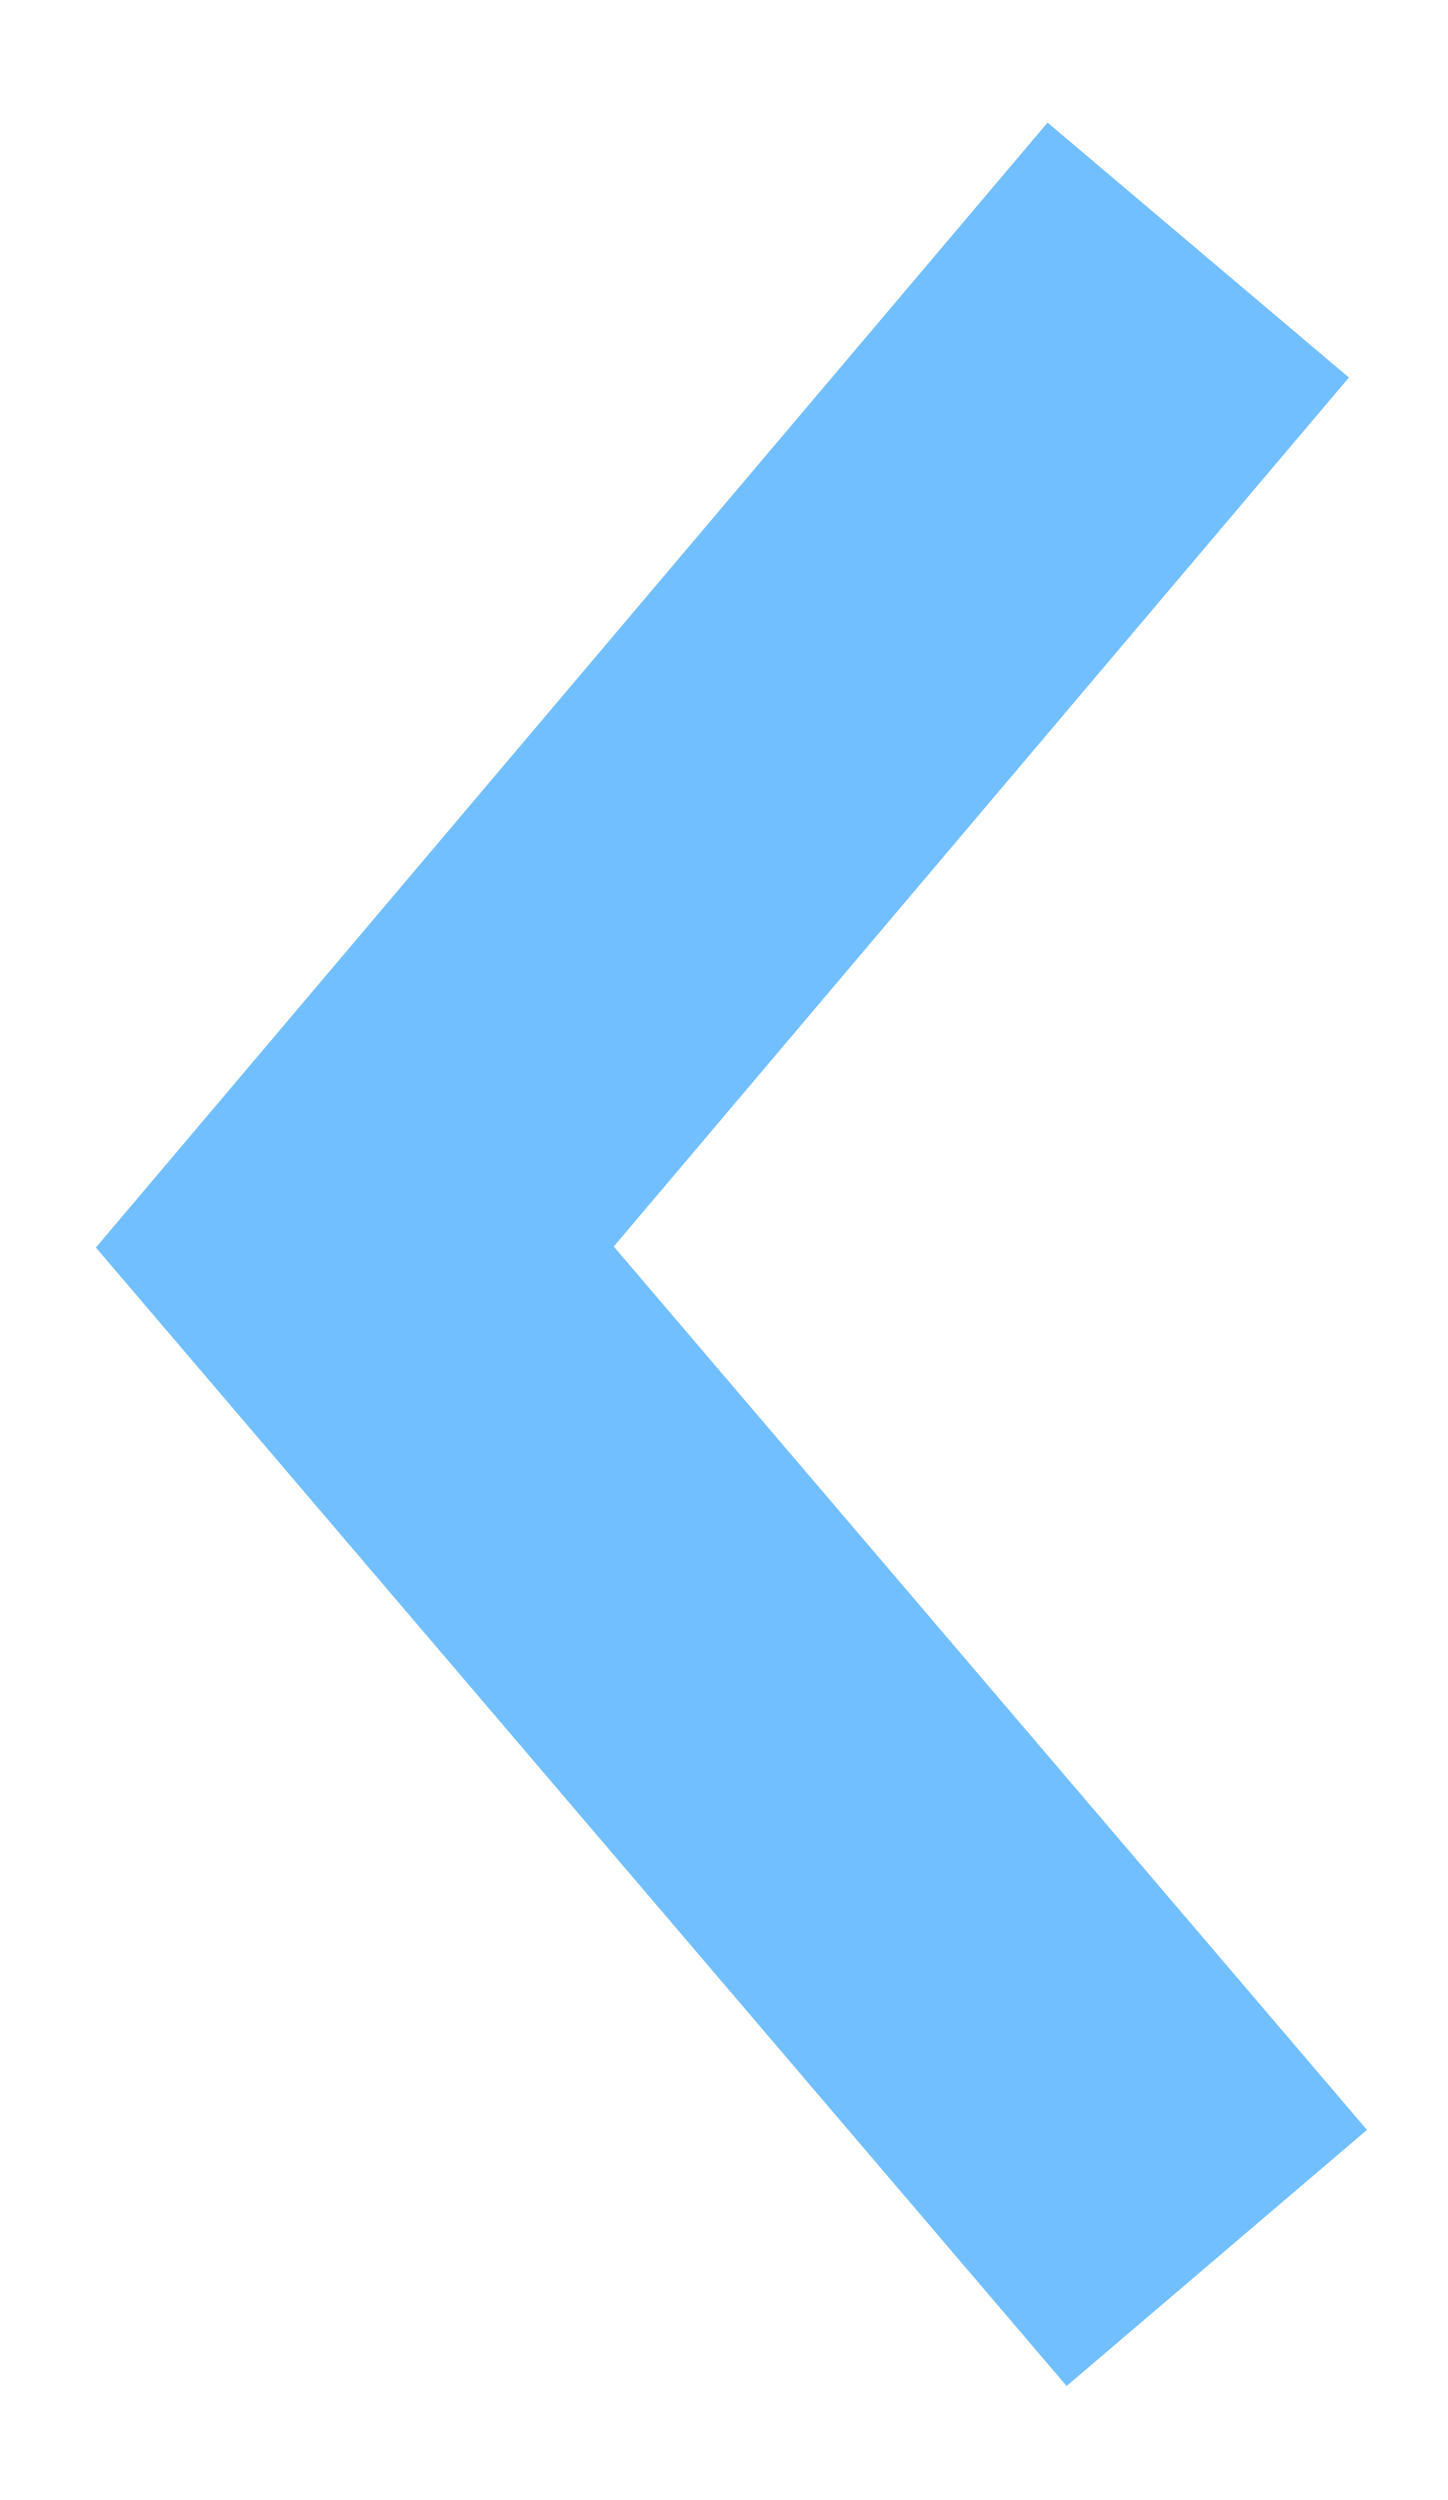
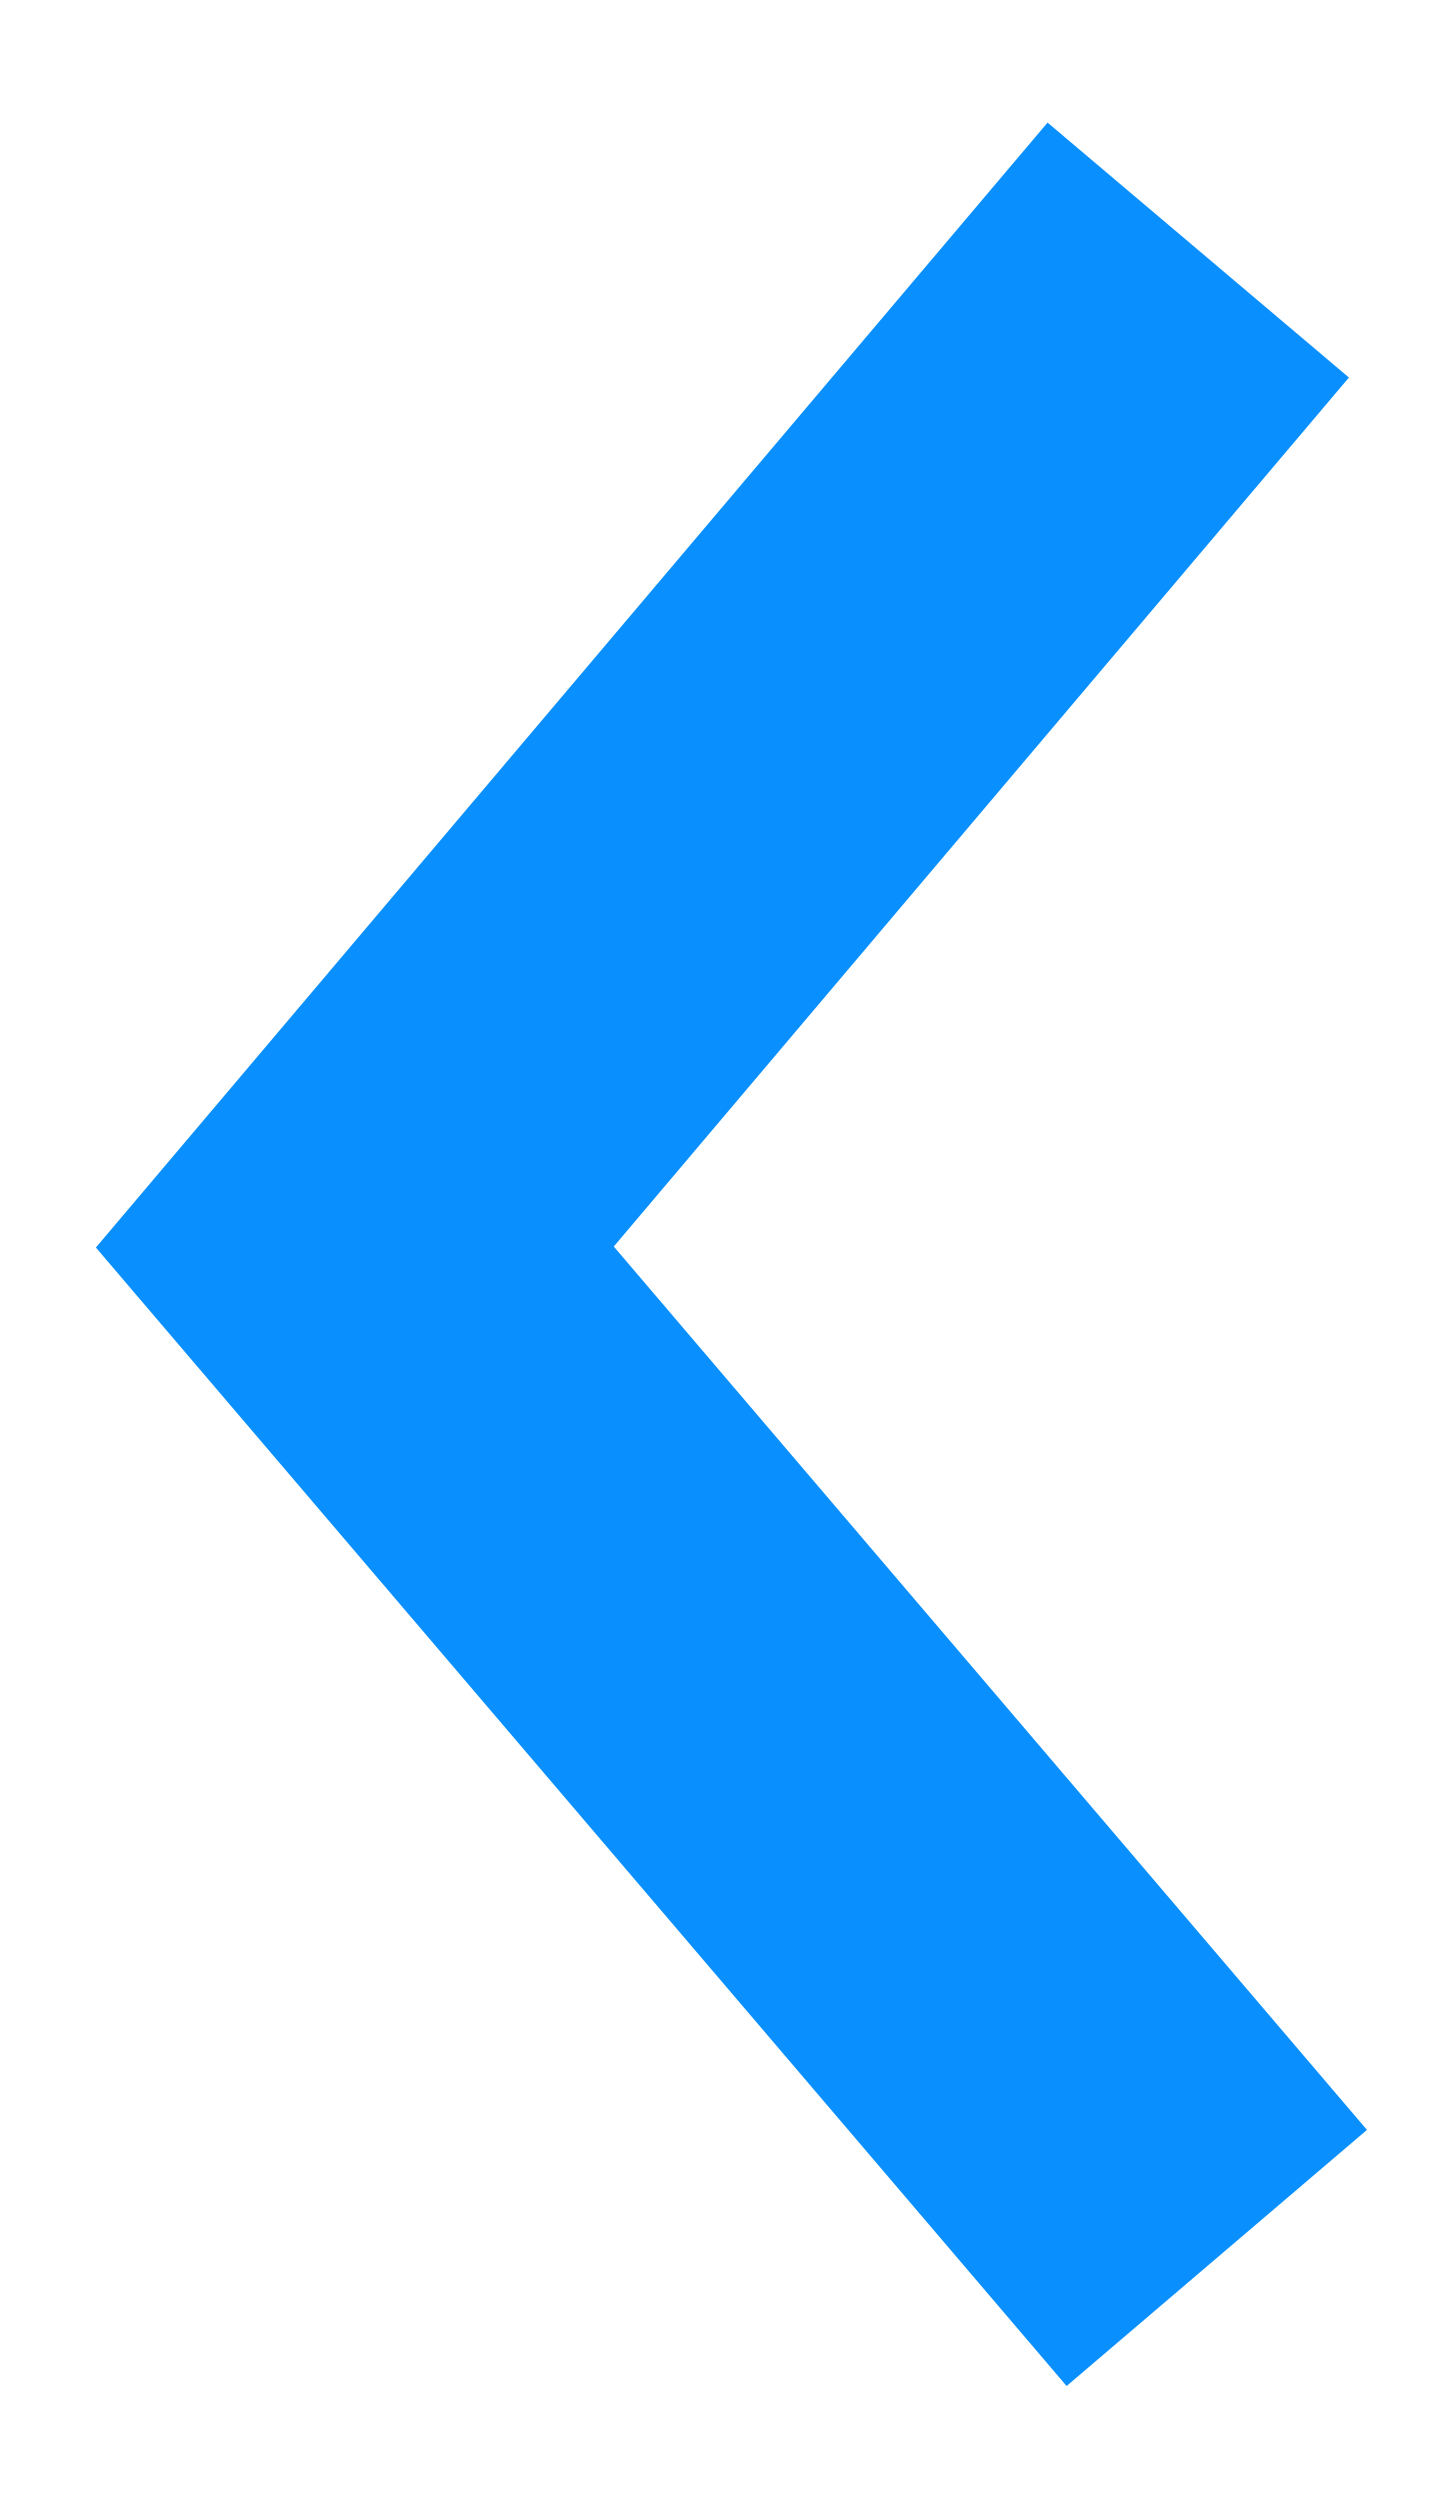
<svg xmlns="http://www.w3.org/2000/svg" width="11px" height="19px" viewBox="0 0 11 19" version="1.1">
  <defs />
  <g id="mobile-dev" stroke="none" stroke-width="1" fill="none" fill-rule="evenodd">
-     <g id="original-p22-minionpro" transform="translate(-51, -1897)" stroke-width="3" stroke="#71bffe">
+     <g id="original-p22-minionpro" transform="translate(-51, -1897)" stroke-width="3" stroke="#0990FE">
      <g id="Events" transform="translate(0, 1728)">
        <g id="Scaled-Calendar" transform="translate(32, 150)">
          <g id="Calendar-Copy" transform="translate(0, 13)">
            <g id="Prev" transform="translate(10, 1)">
              <polyline id="left-calendar-arrow" transform="translate(14.97203, 14.53041) rotate(-90) translate(-14.97203, -14.53041) " points="7.342 17.806 15.025 11.255 22.602 17.665" />
            </g>
          </g>
        </g>
      </g>
    </g>
  </g>
</svg>
